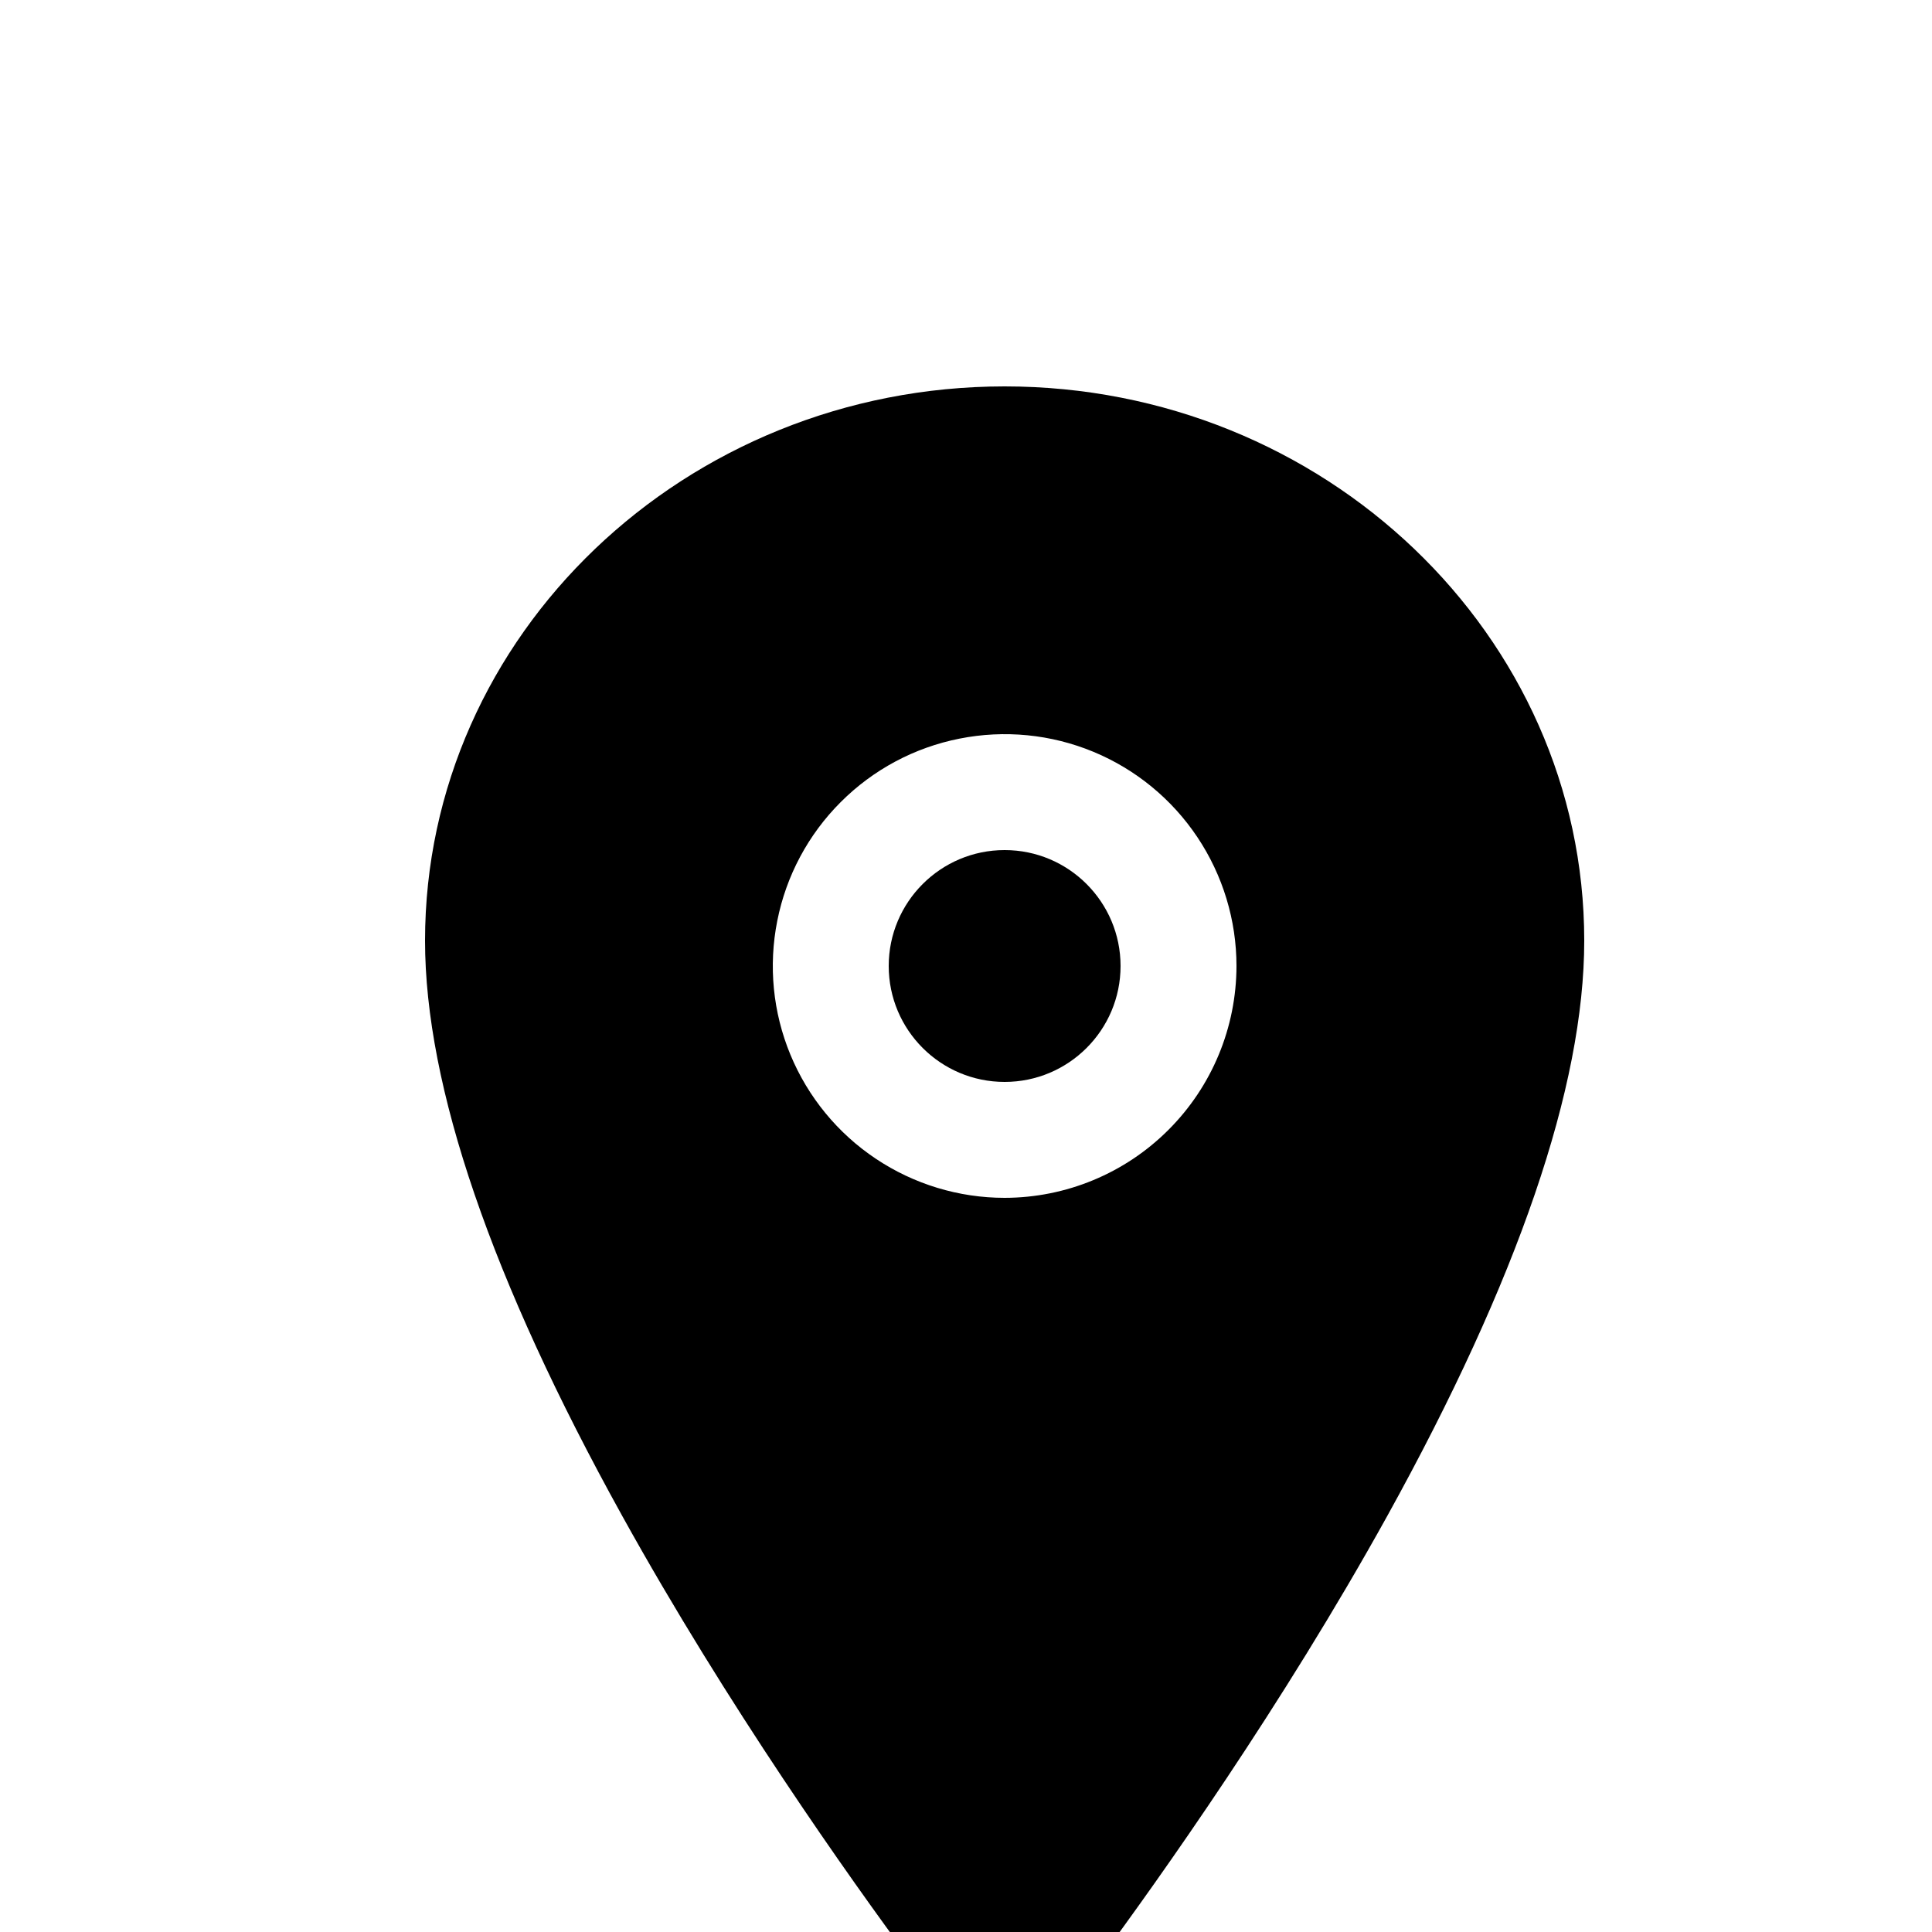
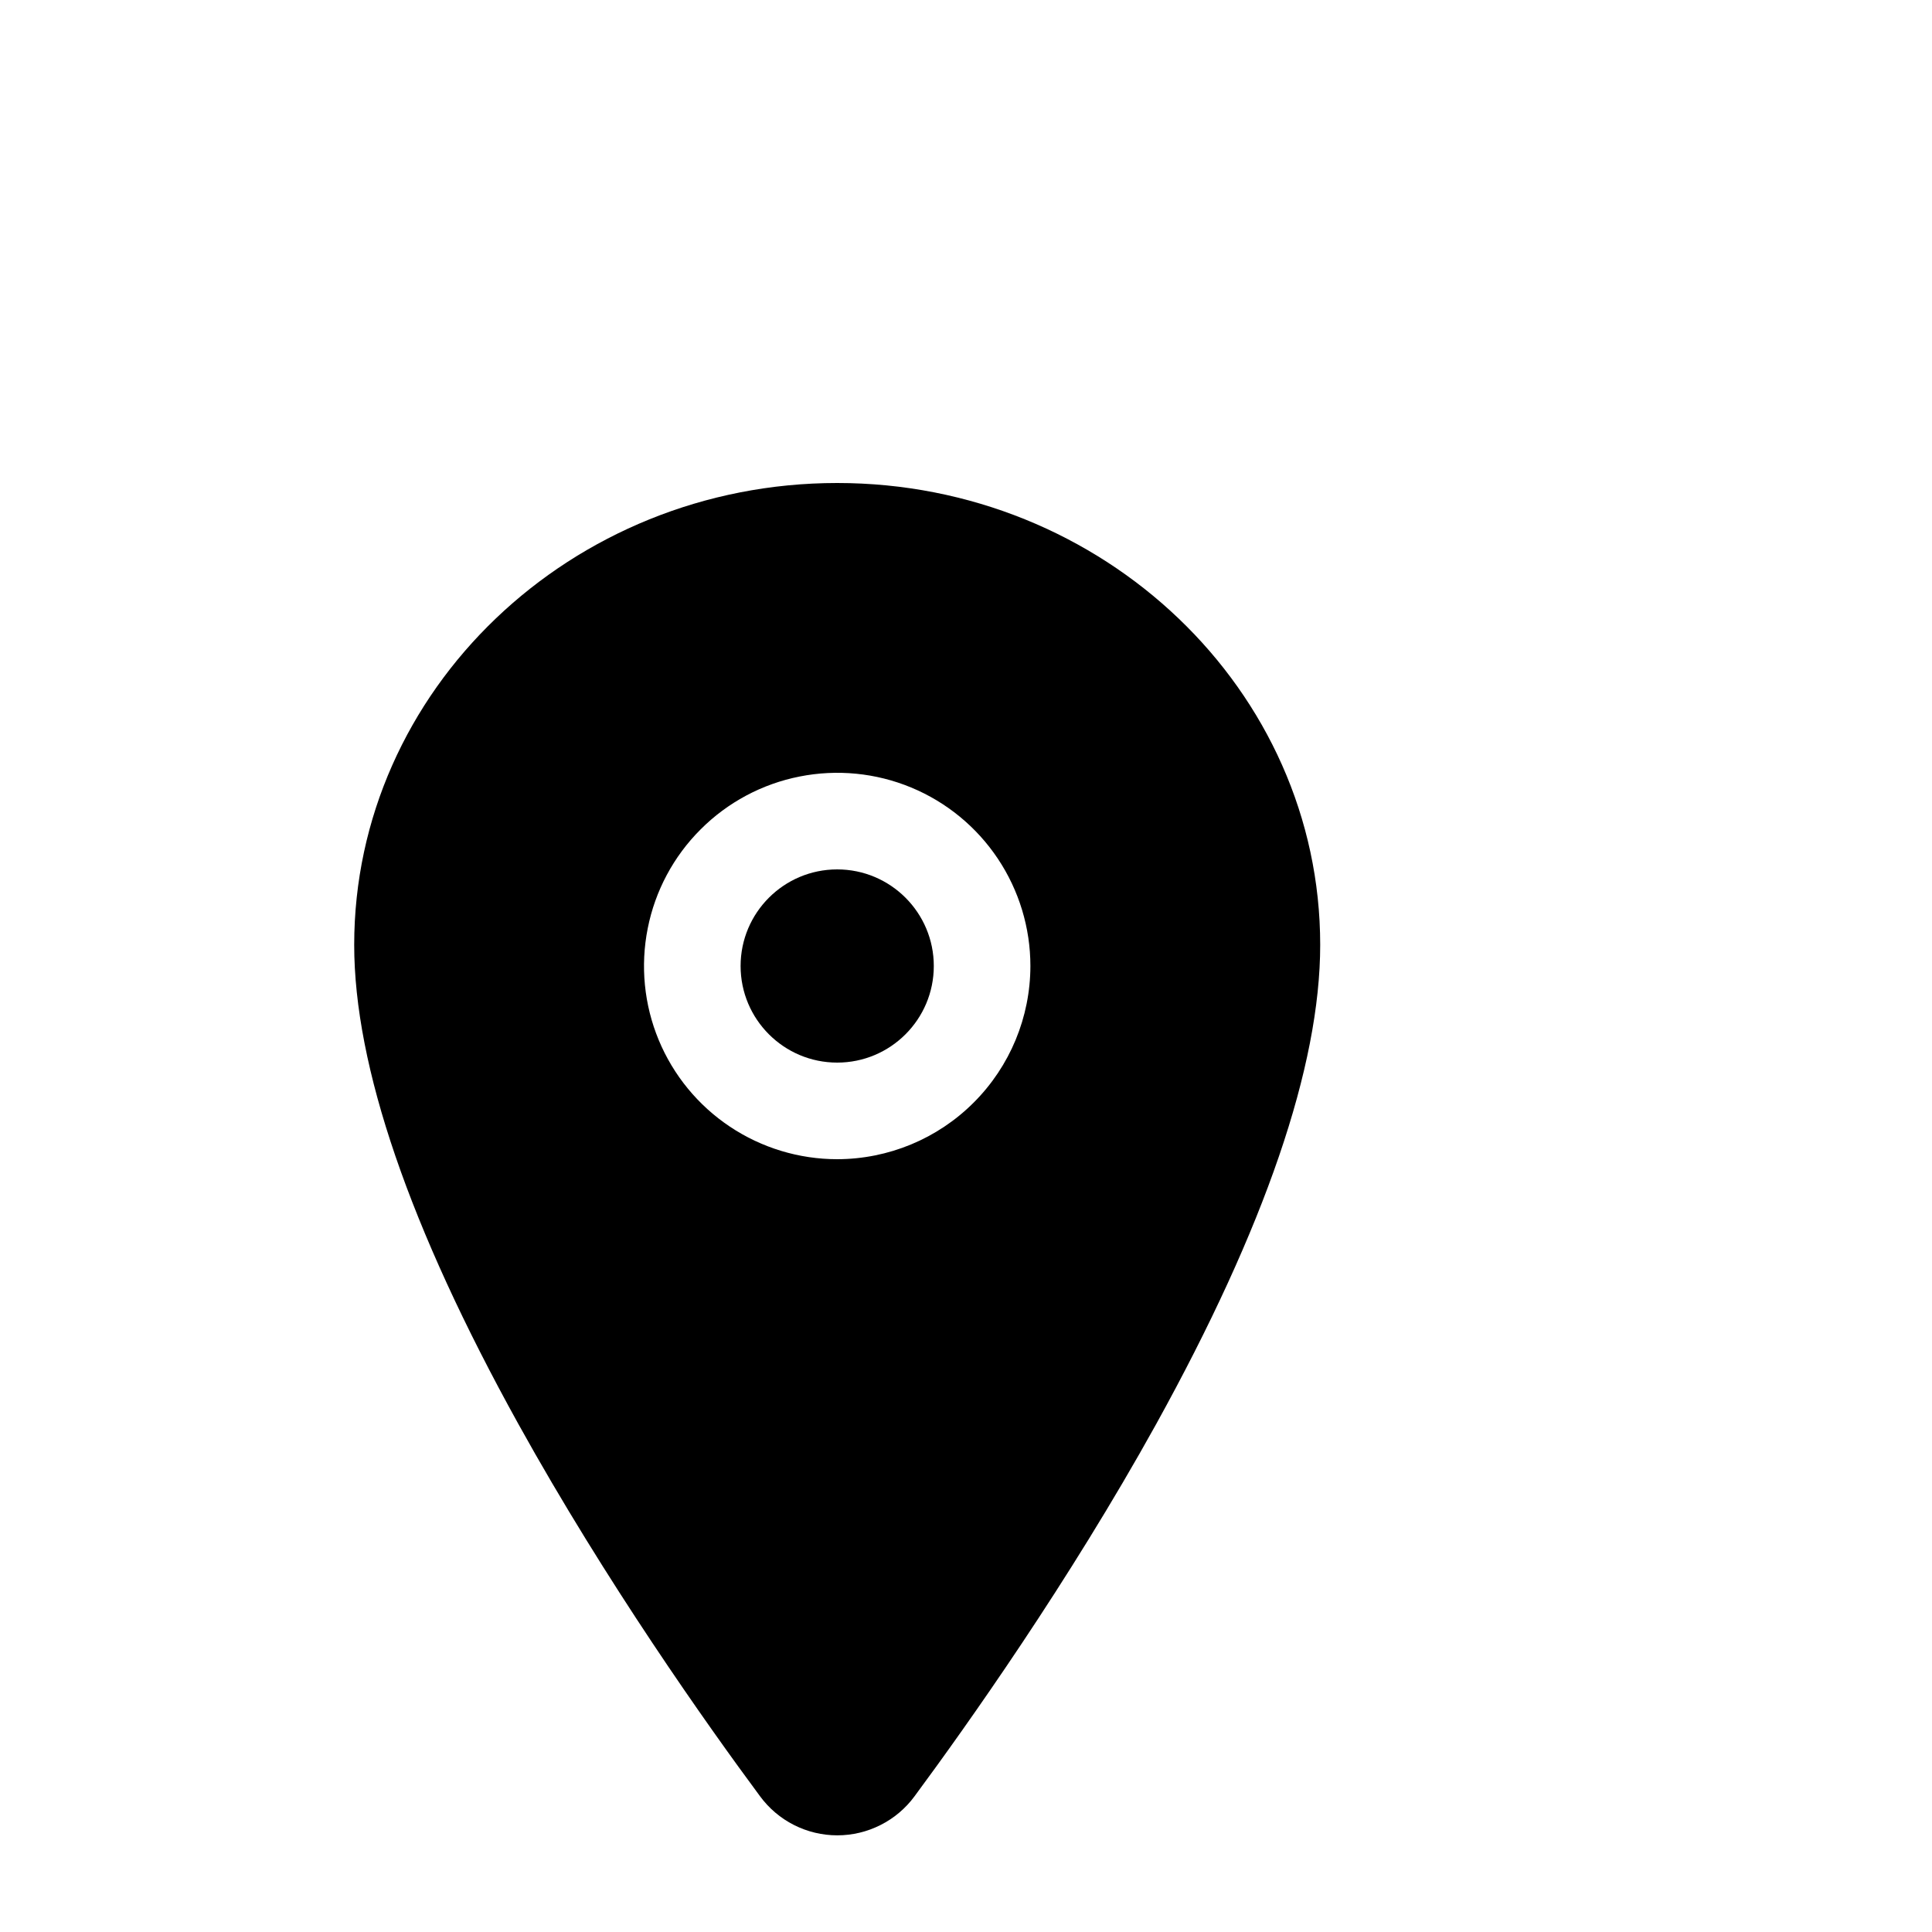
- <svg xmlns="http://www.w3.org/2000/svg" width="18.5" height="18.5" viewBox="63 23 25 12" fill="none">
+ <svg xmlns="http://www.w3.org/2000/svg" width="18.5" height="18.5" viewBox="63 23 30 12" fill="none">
  <path d="M76 30.5C76.828 30.5 77.5 29.828 77.5 29C77.5 28.172 76.828 27.5 76 27.5C75.172 27.5 74.5 28.172 74.5 29C74.5 29.828 75.172 30.5 76 30.5Z" fill="black" />
  <path d="M76 21.5C71.865 21.5 68.5 24.718 68.5 28.672C68.5 30.555 69.358 33.059 71.051 36.115C72.41 38.568 73.983 40.787 74.801 41.891C74.939 42.079 75.12 42.233 75.328 42.338C75.537 42.444 75.768 42.499 76.001 42.499C76.235 42.499 76.466 42.444 76.674 42.338C76.883 42.233 77.064 42.079 77.202 41.891C78.018 40.787 79.593 38.568 80.952 36.115C82.642 33.06 83.5 30.556 83.5 28.672C83.5 24.718 80.135 21.5 76 21.5ZM76 32C75.407 32 74.827 31.824 74.333 31.494C73.84 31.165 73.455 30.696 73.228 30.148C73.001 29.6 72.942 28.997 73.058 28.415C73.173 27.833 73.459 27.298 73.879 26.879C74.298 26.459 74.833 26.173 75.415 26.058C75.997 25.942 76.6 26.001 77.148 26.228C77.696 26.455 78.165 26.84 78.494 27.333C78.824 27.827 79 28.407 79 29C78.999 29.795 78.683 30.558 78.12 31.12C77.558 31.683 76.795 31.999 76 32Z" fill="black" />
</svg>
